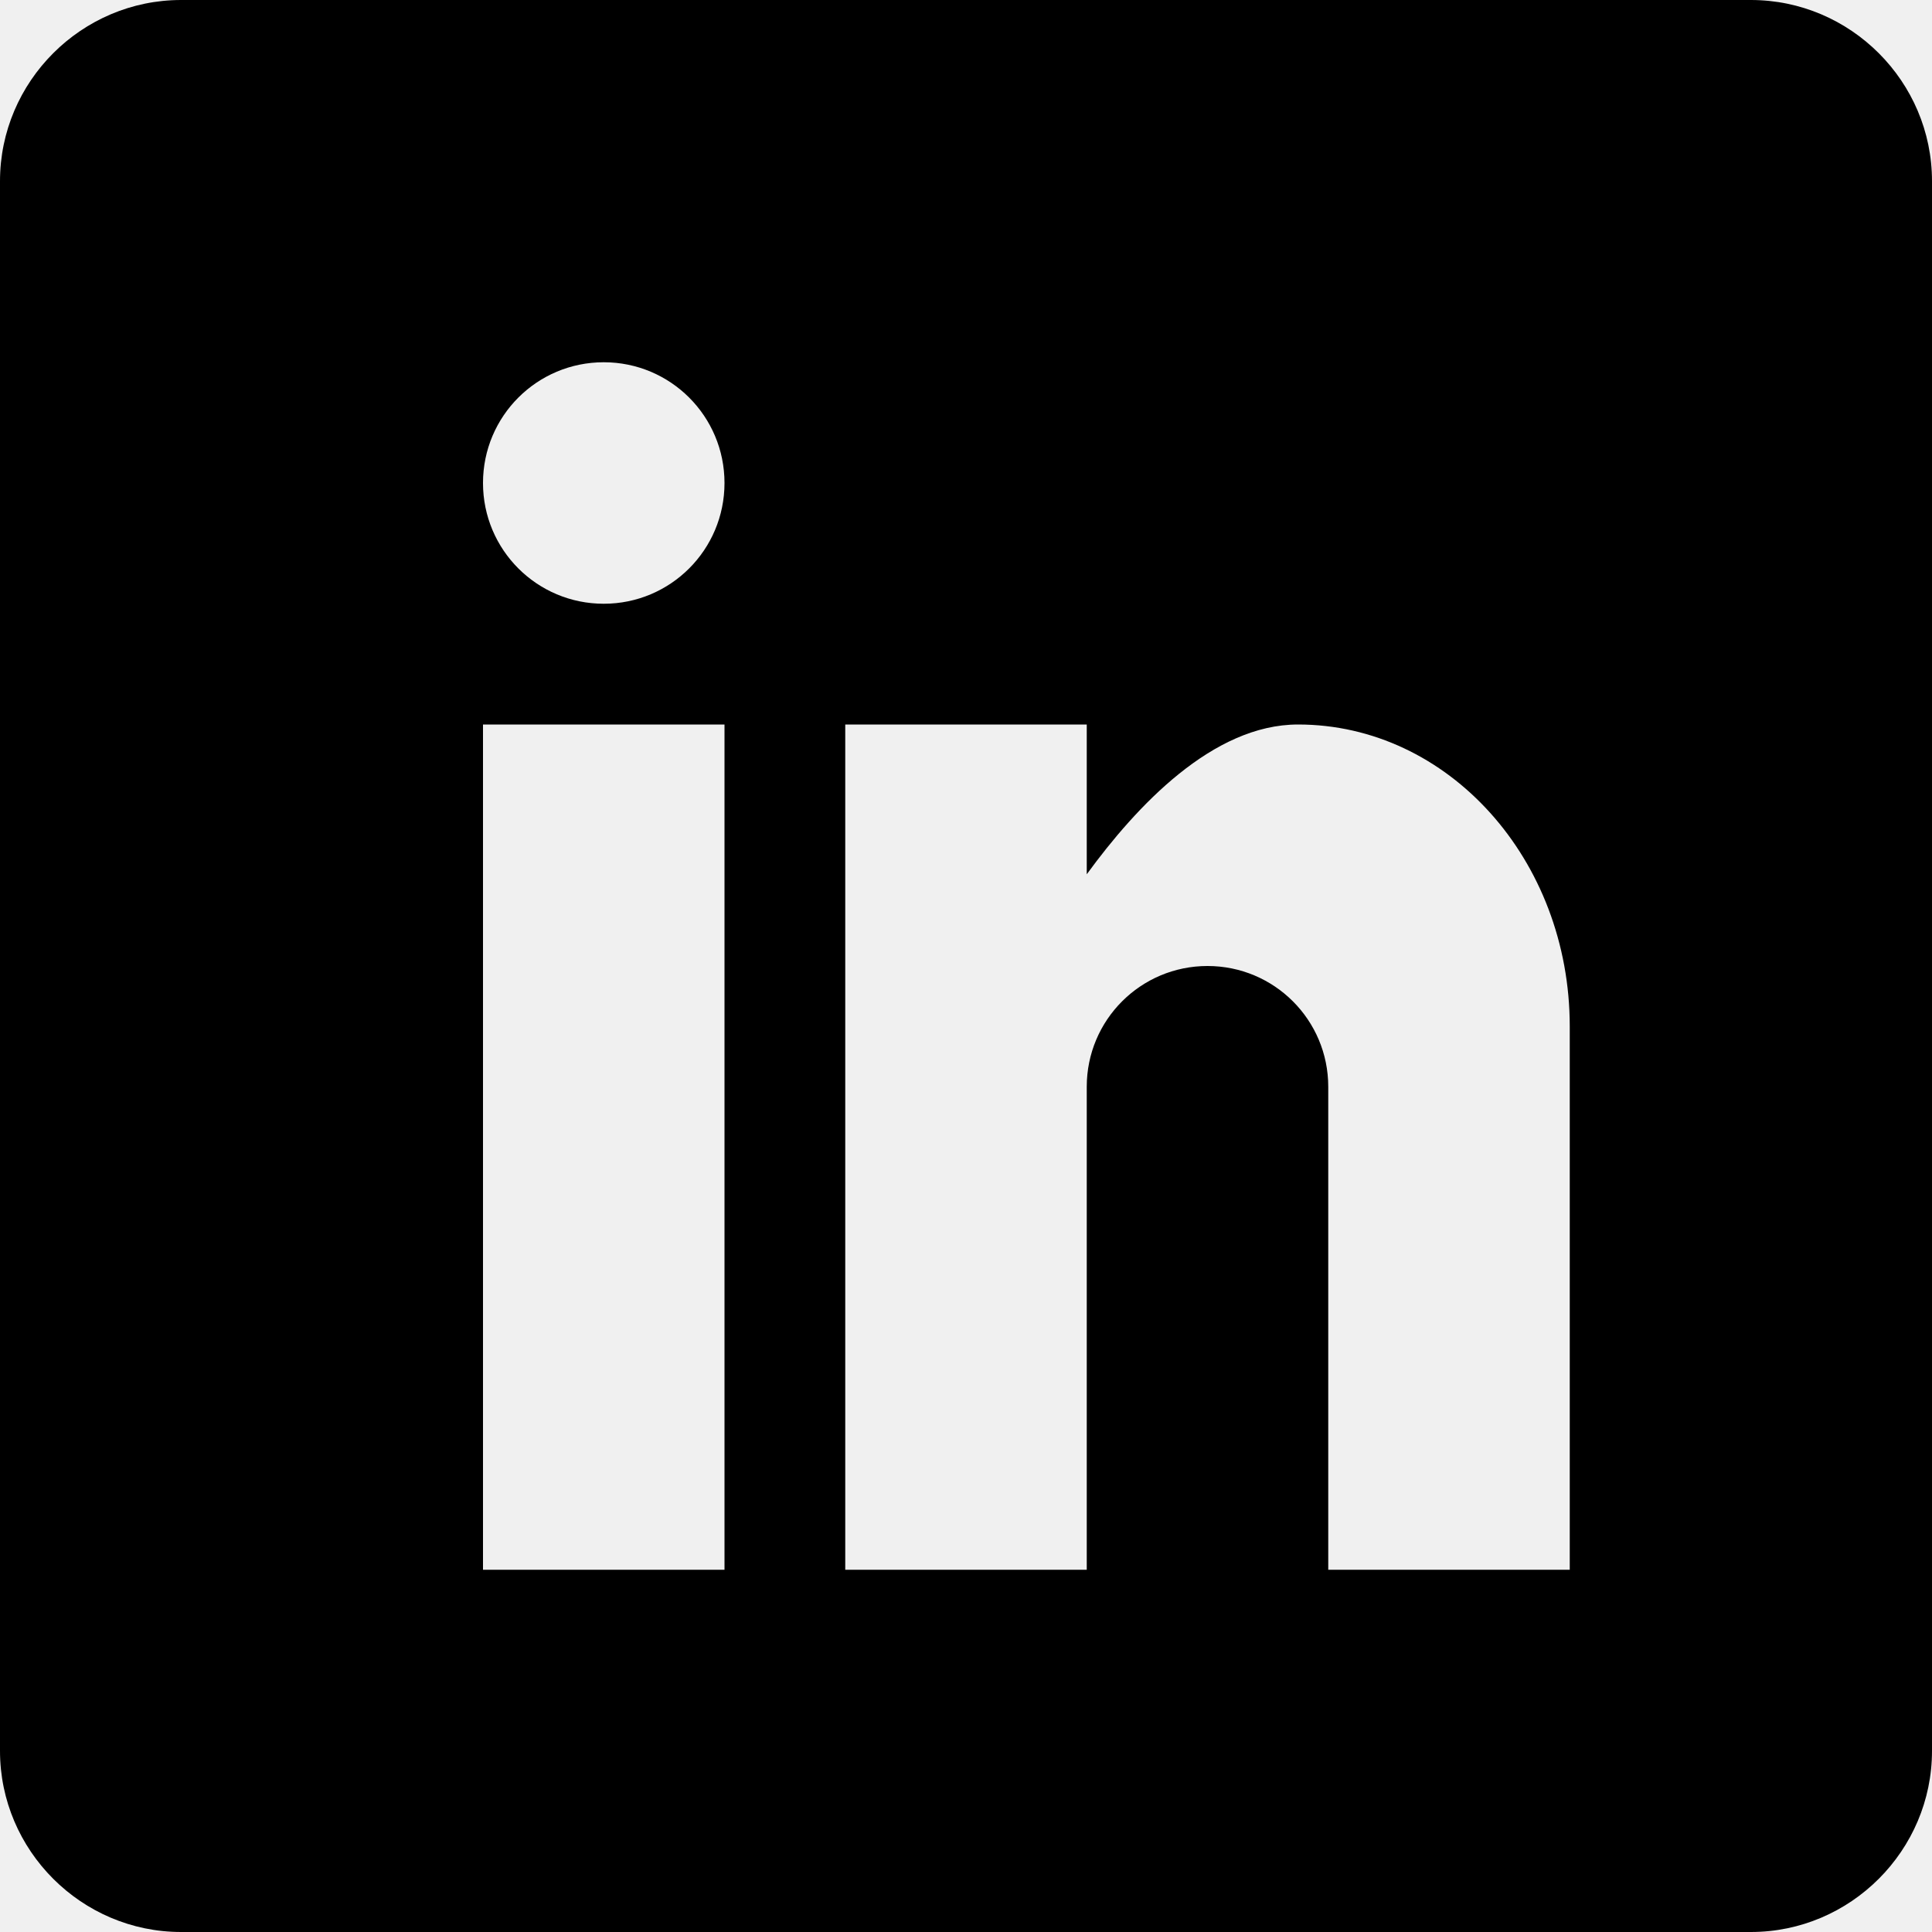
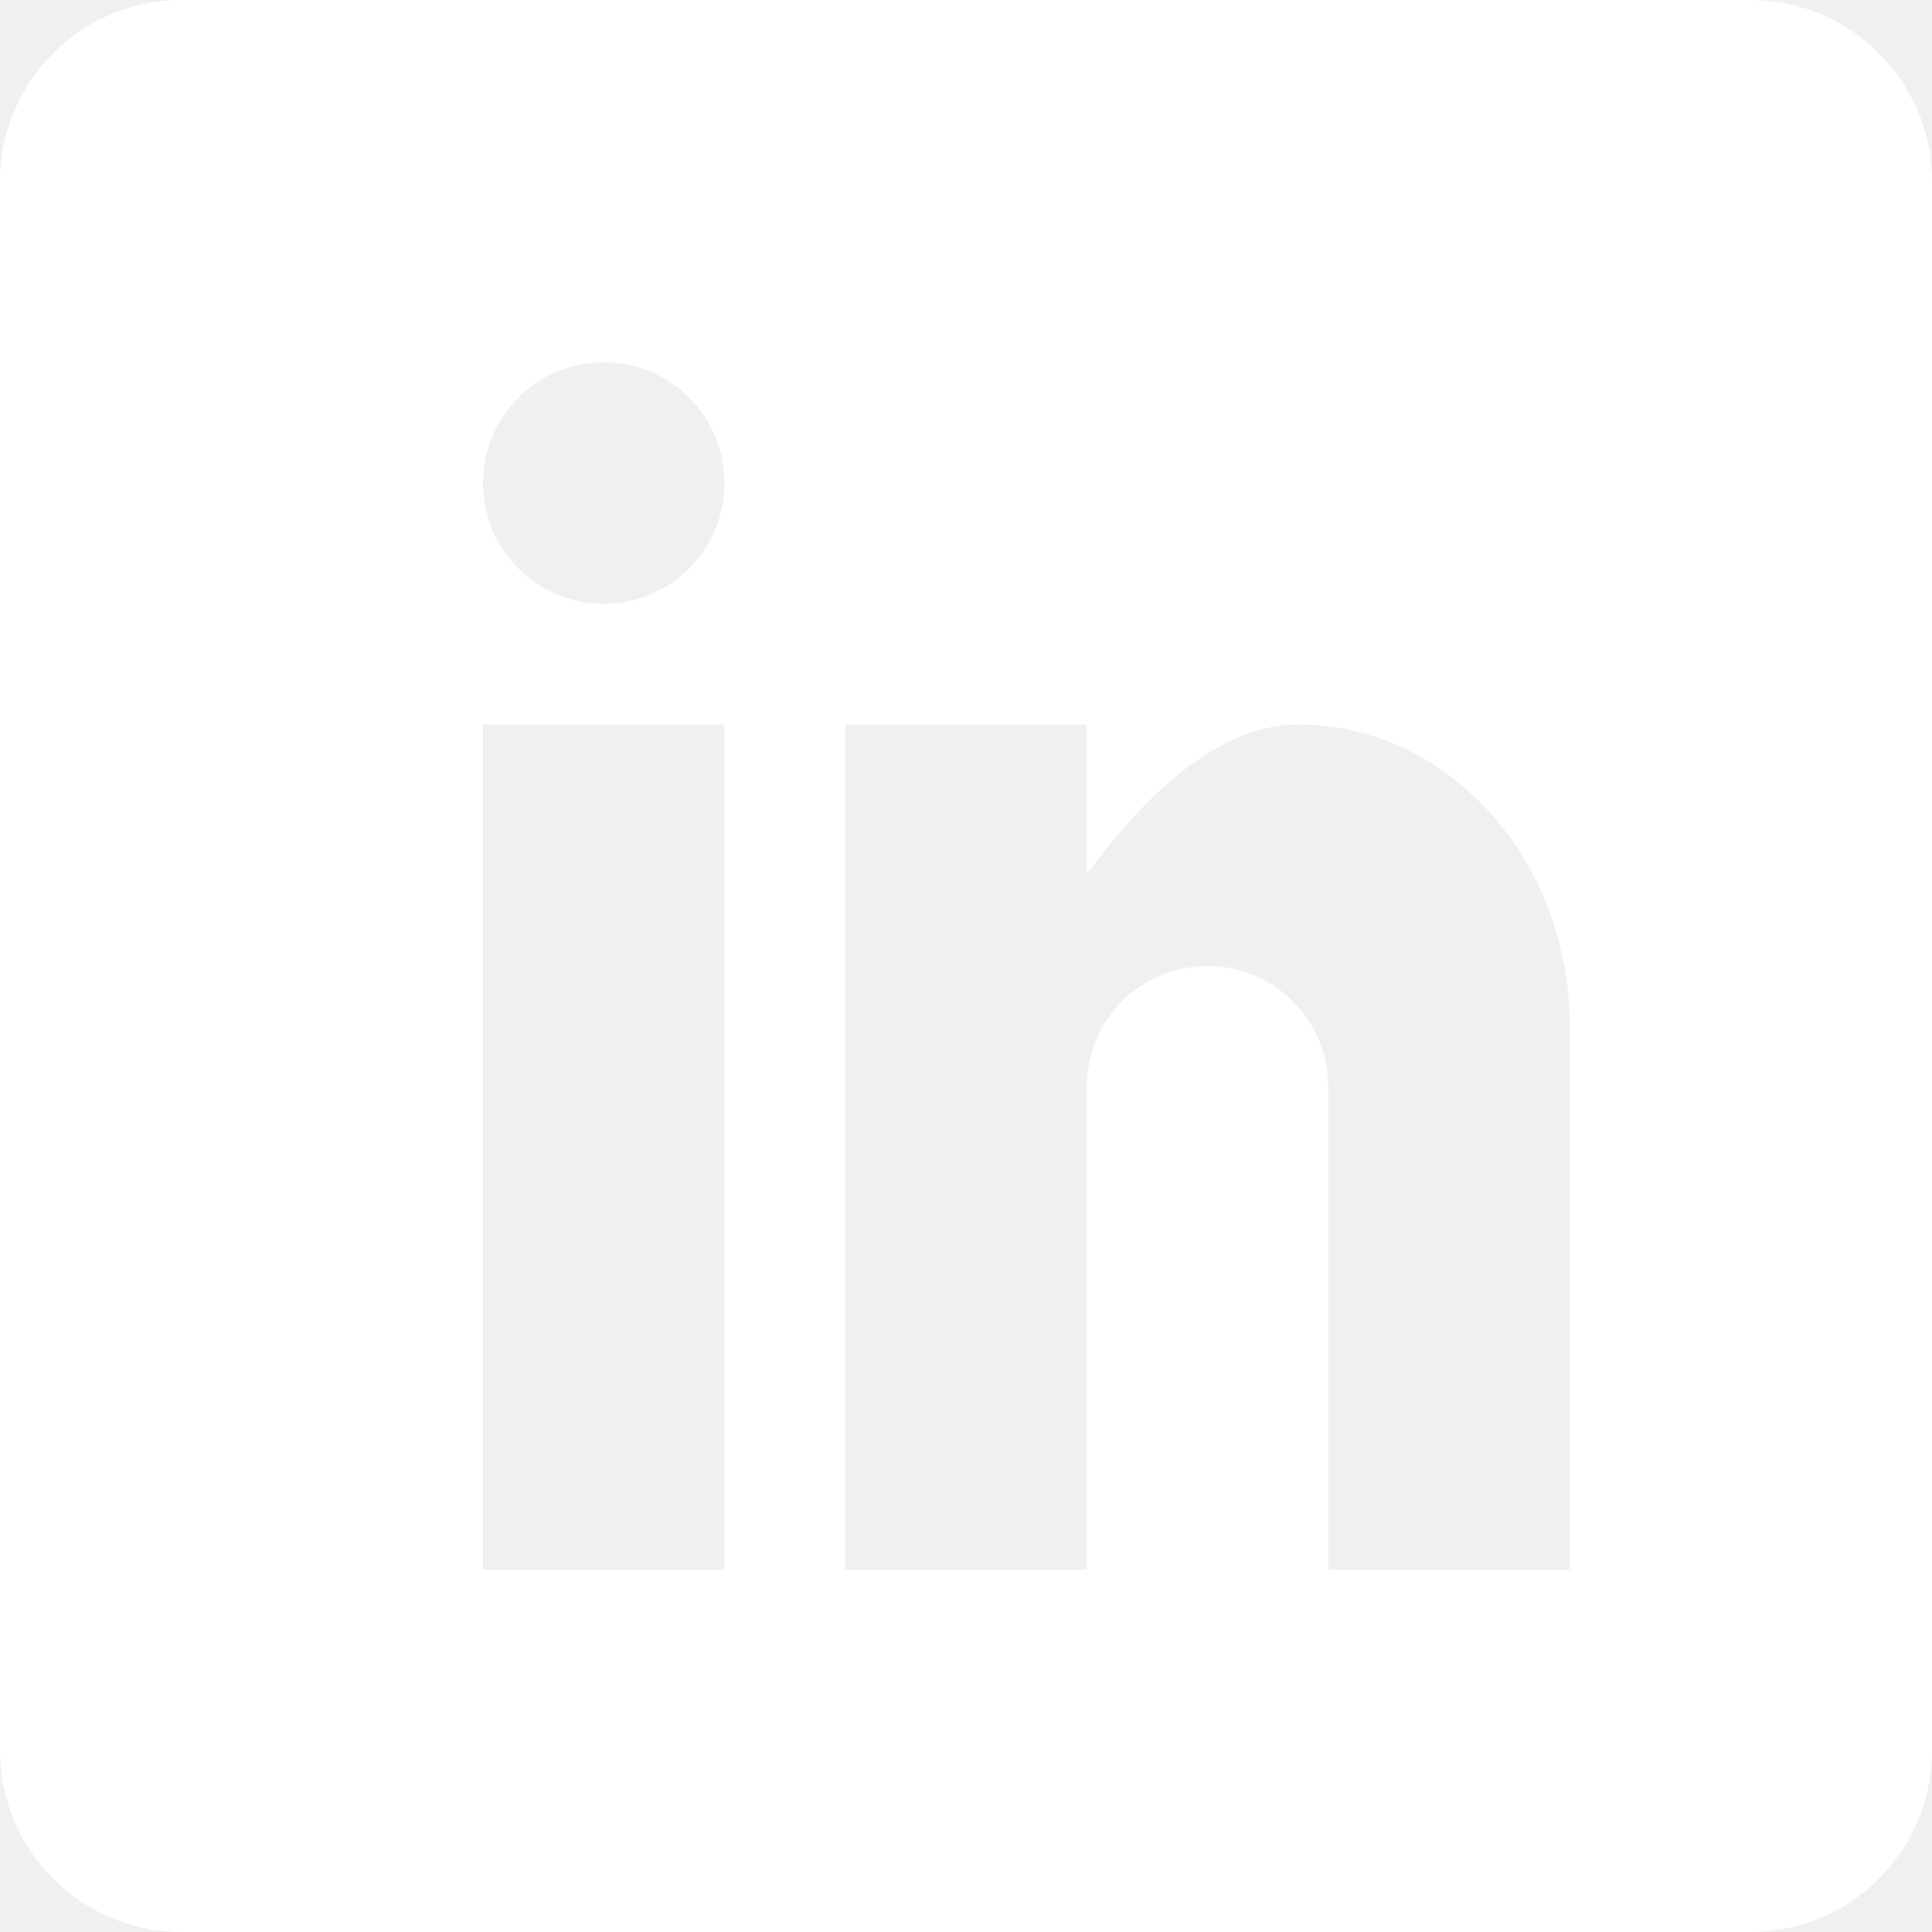
<svg xmlns="http://www.w3.org/2000/svg" version="1.1" width="32" height="32" viewBox="0 0 32 32">
-   <path d="M29 0h-26c-1.65 0-3 1.35-3 3v26c0 1.65 1.35 3 3 3h26c1.65 0 3-1.35 3-3v-26c0-1.65-1.35-3-3-3zM12 26h-4v-14h4v14zM10 10c-1.106 0-2-0.894-2-2s0.894-2 2-2c1.106 0 2 0.894 2 2s-0.894 2-2 2zM26 26h-4v-8c0-1.106-0.894-2-2-2s-2 0.894-2 2v8h-4v-14h4v2.481c0.825-1.131 2.087-2.481 3.5-2.481 2.488 0 4.5 2.238 4.5 5v9z" />
+   <path fill="#fff" d="M29 0h-26c-1.65 0-3 1.35-3 3v26c0 1.65 1.35 3 3 3h26c1.65 0 3-1.35 3-3v-26c0-1.65-1.35-3-3-3zM12 26h-4v-14h4v14zM10 10c-1.106 0-2-0.894-2-2s0.894-2 2-2c1.106 0 2 0.894 2 2s-0.894 2-2 2zM26 26h-4v-8c0-1.106-0.894-2-2-2s-2 0.894-2 2v8h-4v-14h4v2.481c0.825-1.131 2.087-2.481 3.5-2.481 2.488 0 4.5 2.238 4.5 5v9z" />
</svg>
